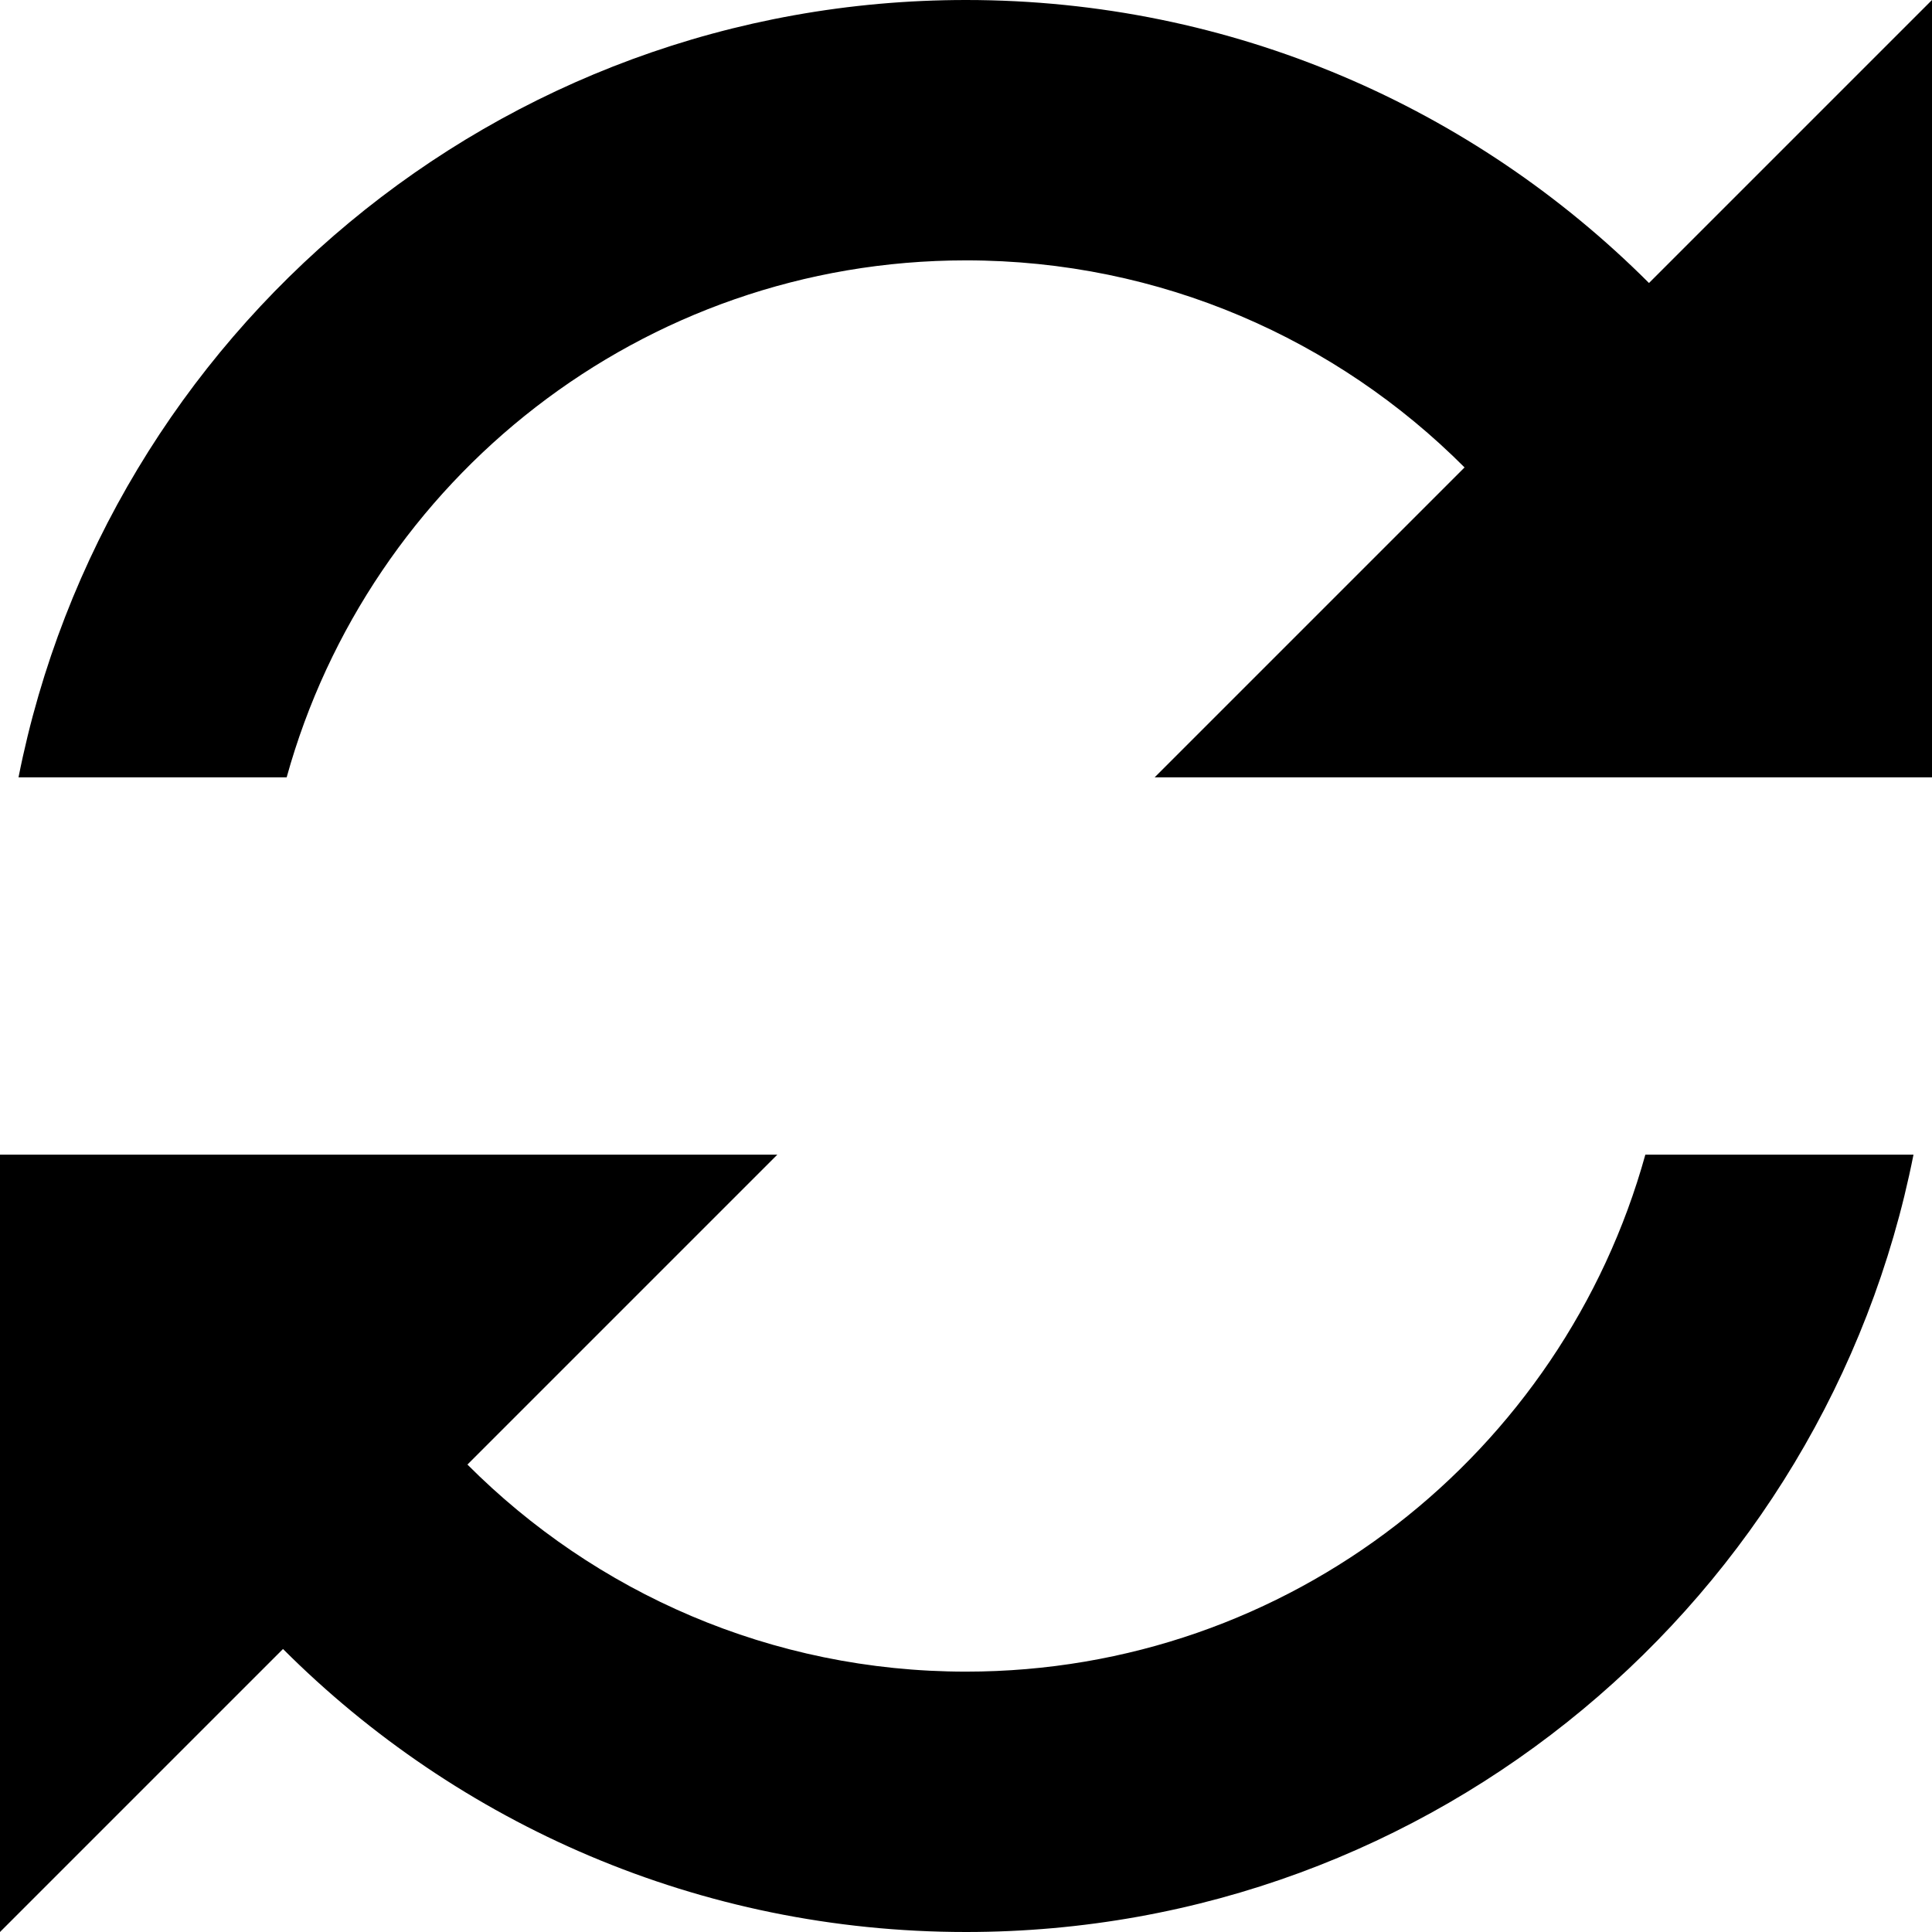
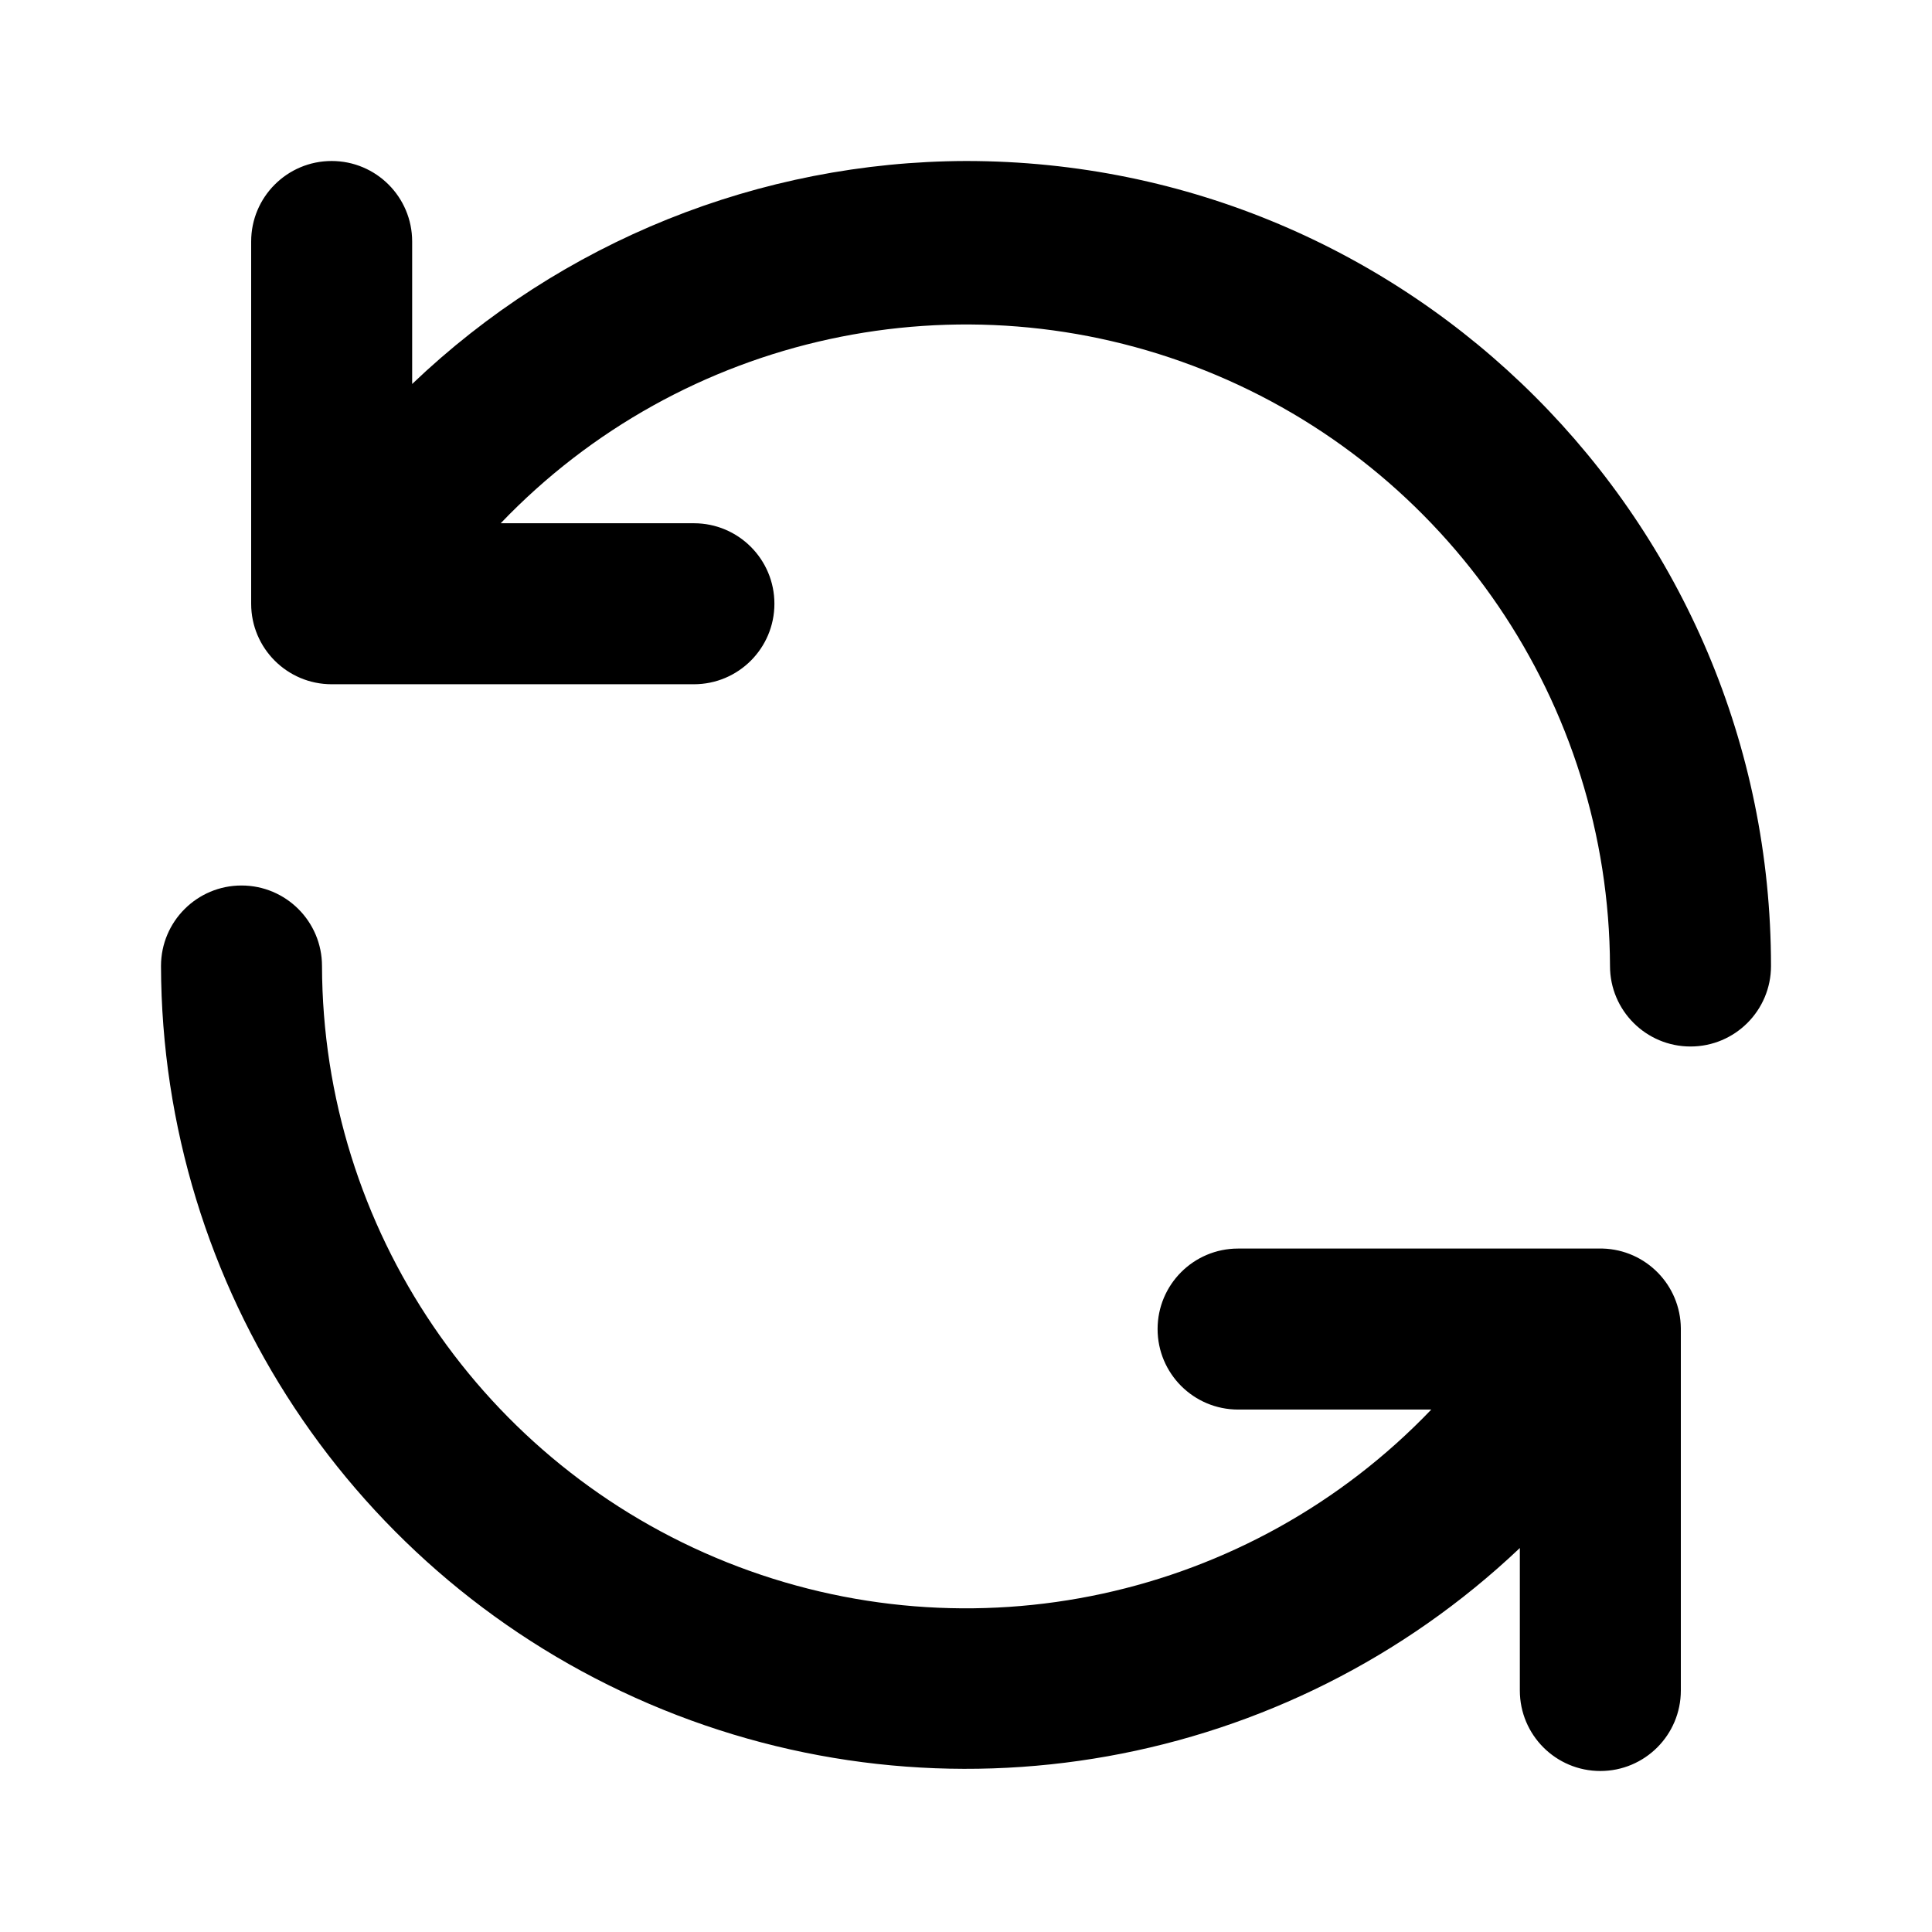
- <svg xmlns="http://www.w3.org/2000/svg" version="1.1" id="svg2" width="800px" height="800px" viewBox="0 0 1200 1200" enable-background="new 0 0 1200 1200" xml:space="preserve">
-   <path id="path18328" d="M600,0C308.74,0,66.009,207.555,11.499,482.812h166.553  C229.37,297.756,398.603,161.719,600,161.719c121.069,0,230.474,49.195,309.668,128.613l-192.48,192.48h304.762H1200V0  l-175.781,175.781C915.653,67.181,765.698,0,600,0z M0,717.188V1200l175.781-175.781C284.346,1132.819,434.302,1200,600,1200  c291.26,0,533.991-207.555,588.501-482.812h-166.553C970.631,902.243,801.396,1038.281,600,1038.281  c-121.069,0-230.474-49.195-309.668-128.613l192.48-192.48H0z" />
+ <svg xmlns="http://www.w3.org/2000/svg" fill="currentColor" width="20px" height="20px" viewBox="0 0 24 24">
+   <path d="M19.91,15.51H15.38a1,1,0,0,0,0,2h2.4A8,8,0,0,1,4,12a1,1,0,0,0-2,0,10,10,0,0,0,16.88,7.23V21a1,1,0,0,0,2,0V16.5A1,1,0,0,0,19.91,15.51ZM12,2A10,10,0,0,0,5.12,4.77V3a1,1,0,0,0-2,0V7.5a1,1,0,0,0,1,1h4.5a1,1,0,0,0,0-2H6.22A8,8,0,0,1,20,12a1,1,0,0,0,2,0A10,10,0,0,0,12,2Z" />
</svg>
